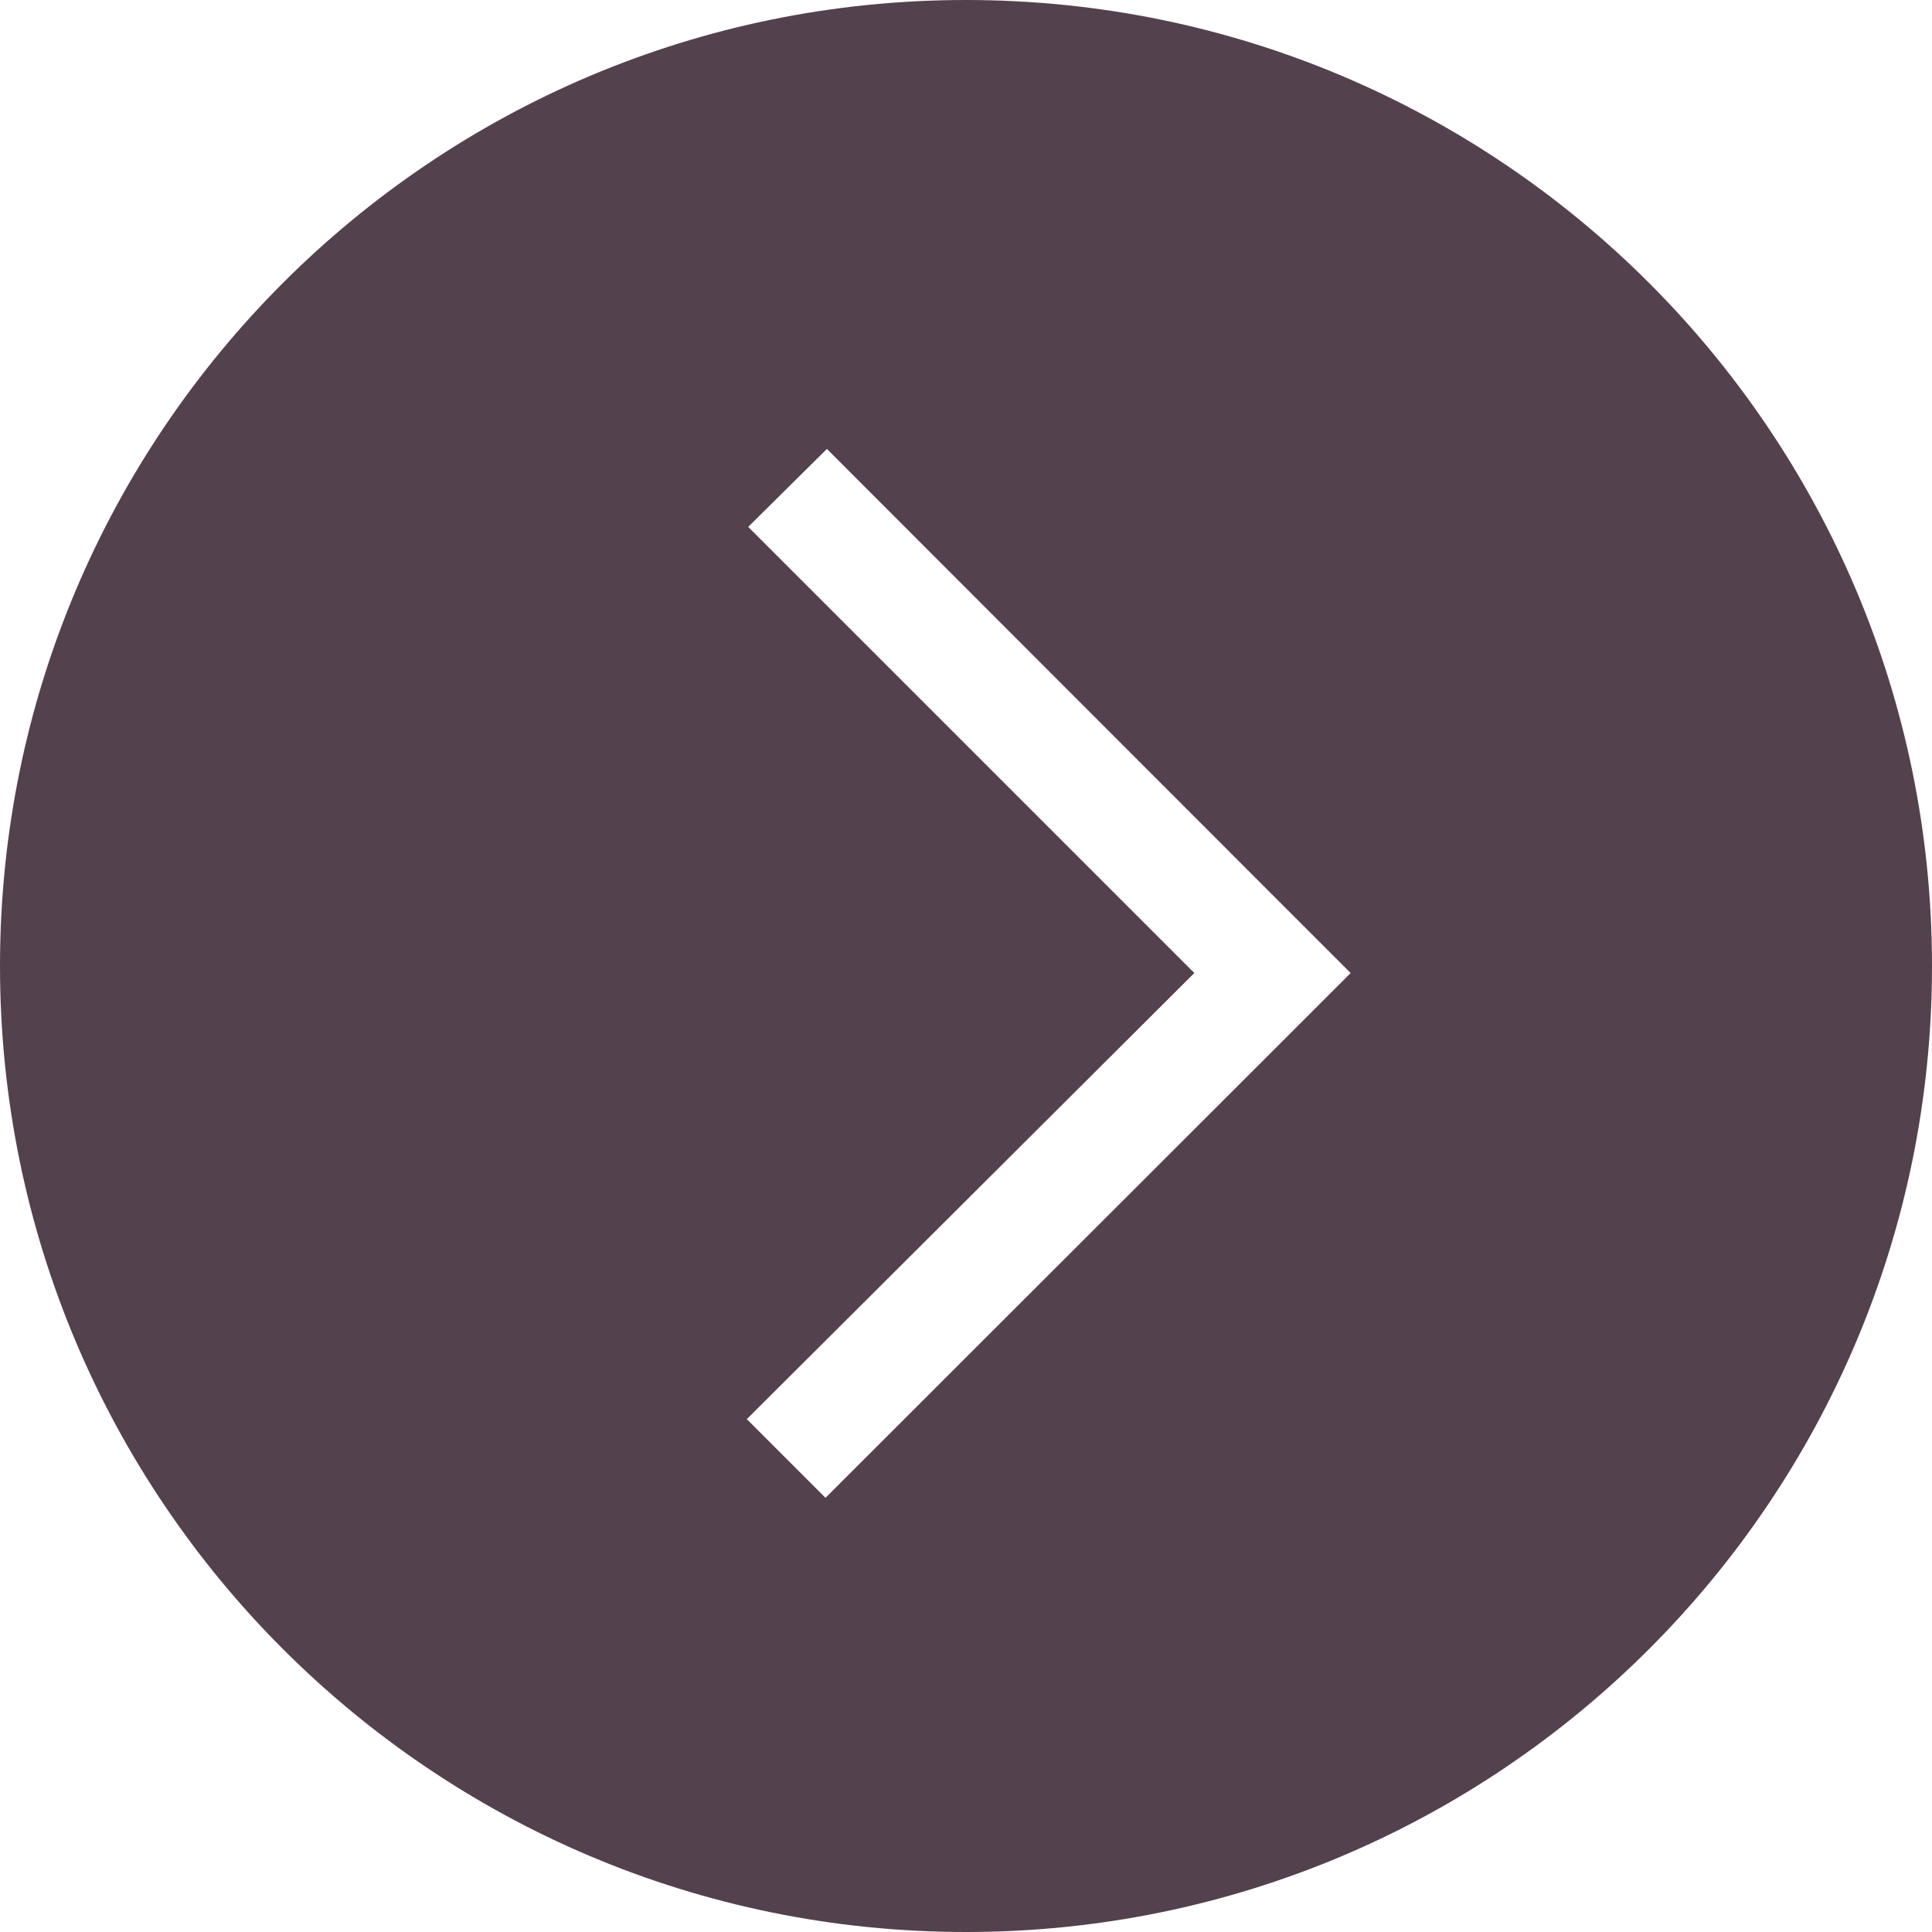
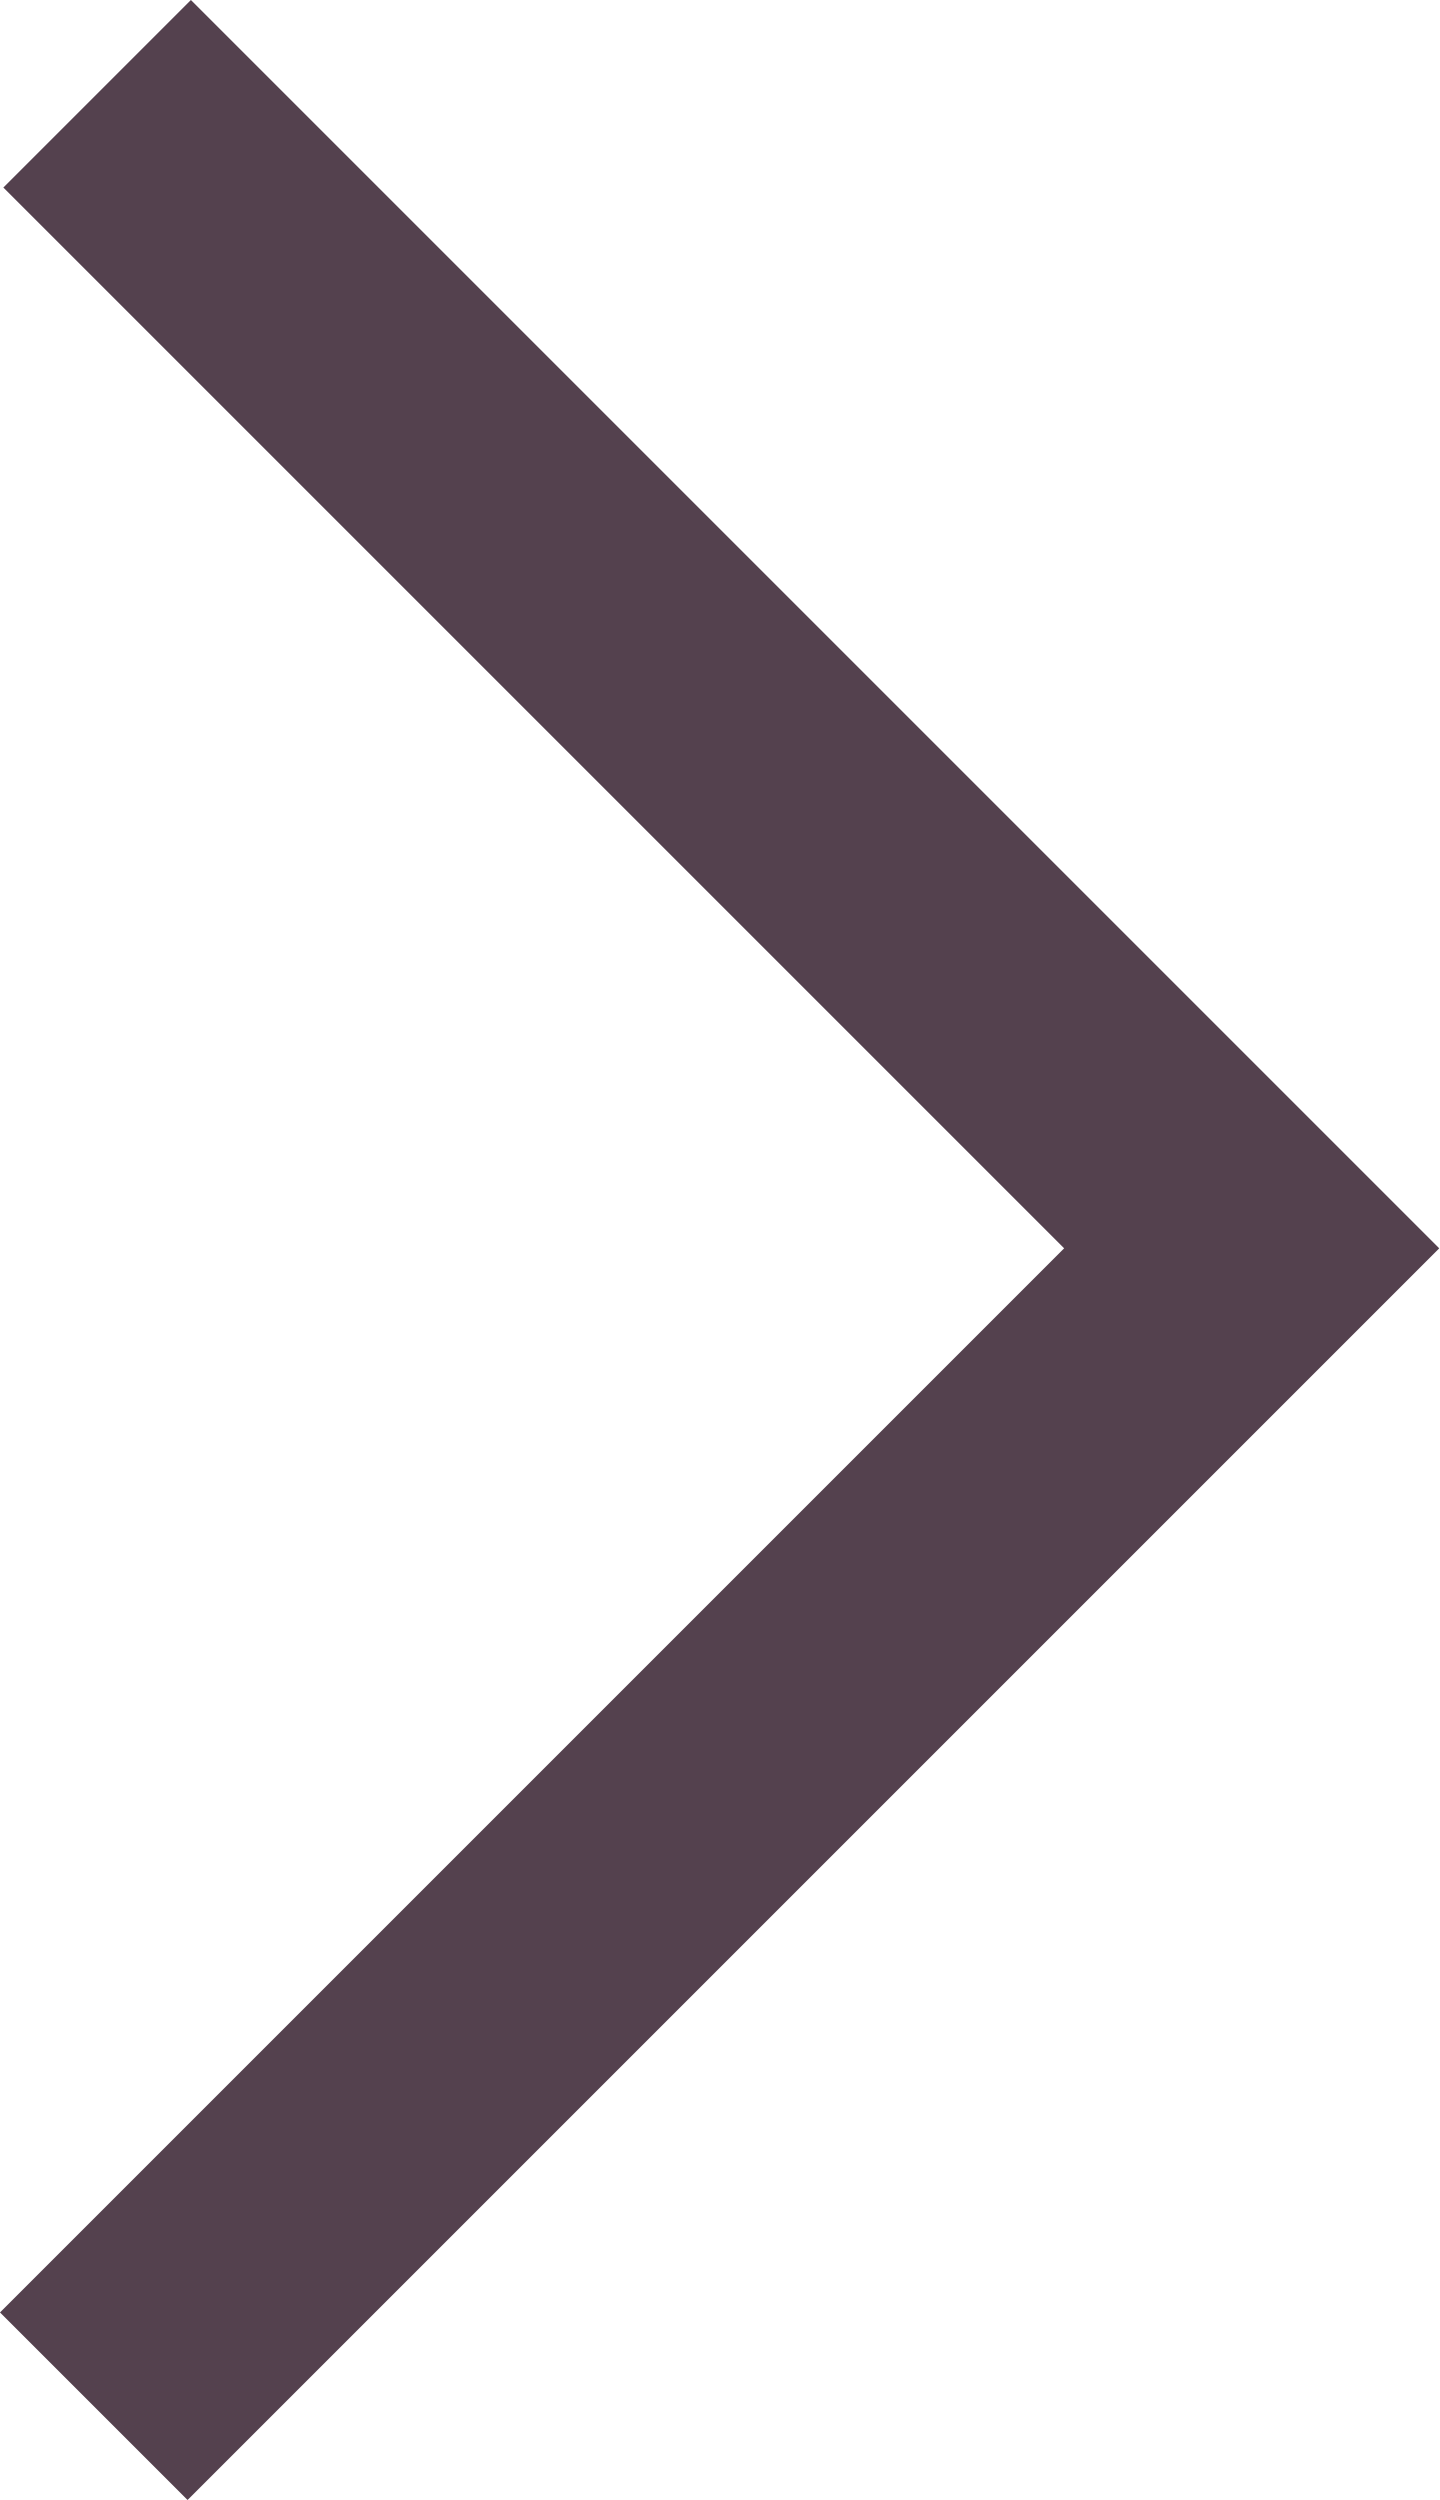
- <svg xmlns="http://www.w3.org/2000/svg" viewBox="0 0 55 55">
-   <path d="M0,27.5A27.5,27.5,0,1,1,27.5,55,27.5,27.5,0,0,1,0,27.5ZM21.26,40.4l2.24,2.24L36.21,29.94l2.24-2.24-2.24-2.24L23.54,12.78,21.3,15,34,27.7Z" fill="#54414e" />
+ <svg xmlns="http://www.w3.org/2000/svg" viewBox="0 0 17.19 29.86">
+   <polygon points="0 27.62 2.24 29.86 14.95 17.15 17.19 14.91 14.95 12.67 2.28 0 0.04 2.24 12.71 14.91 0 27.62" fill="#54414e" />
</svg>
